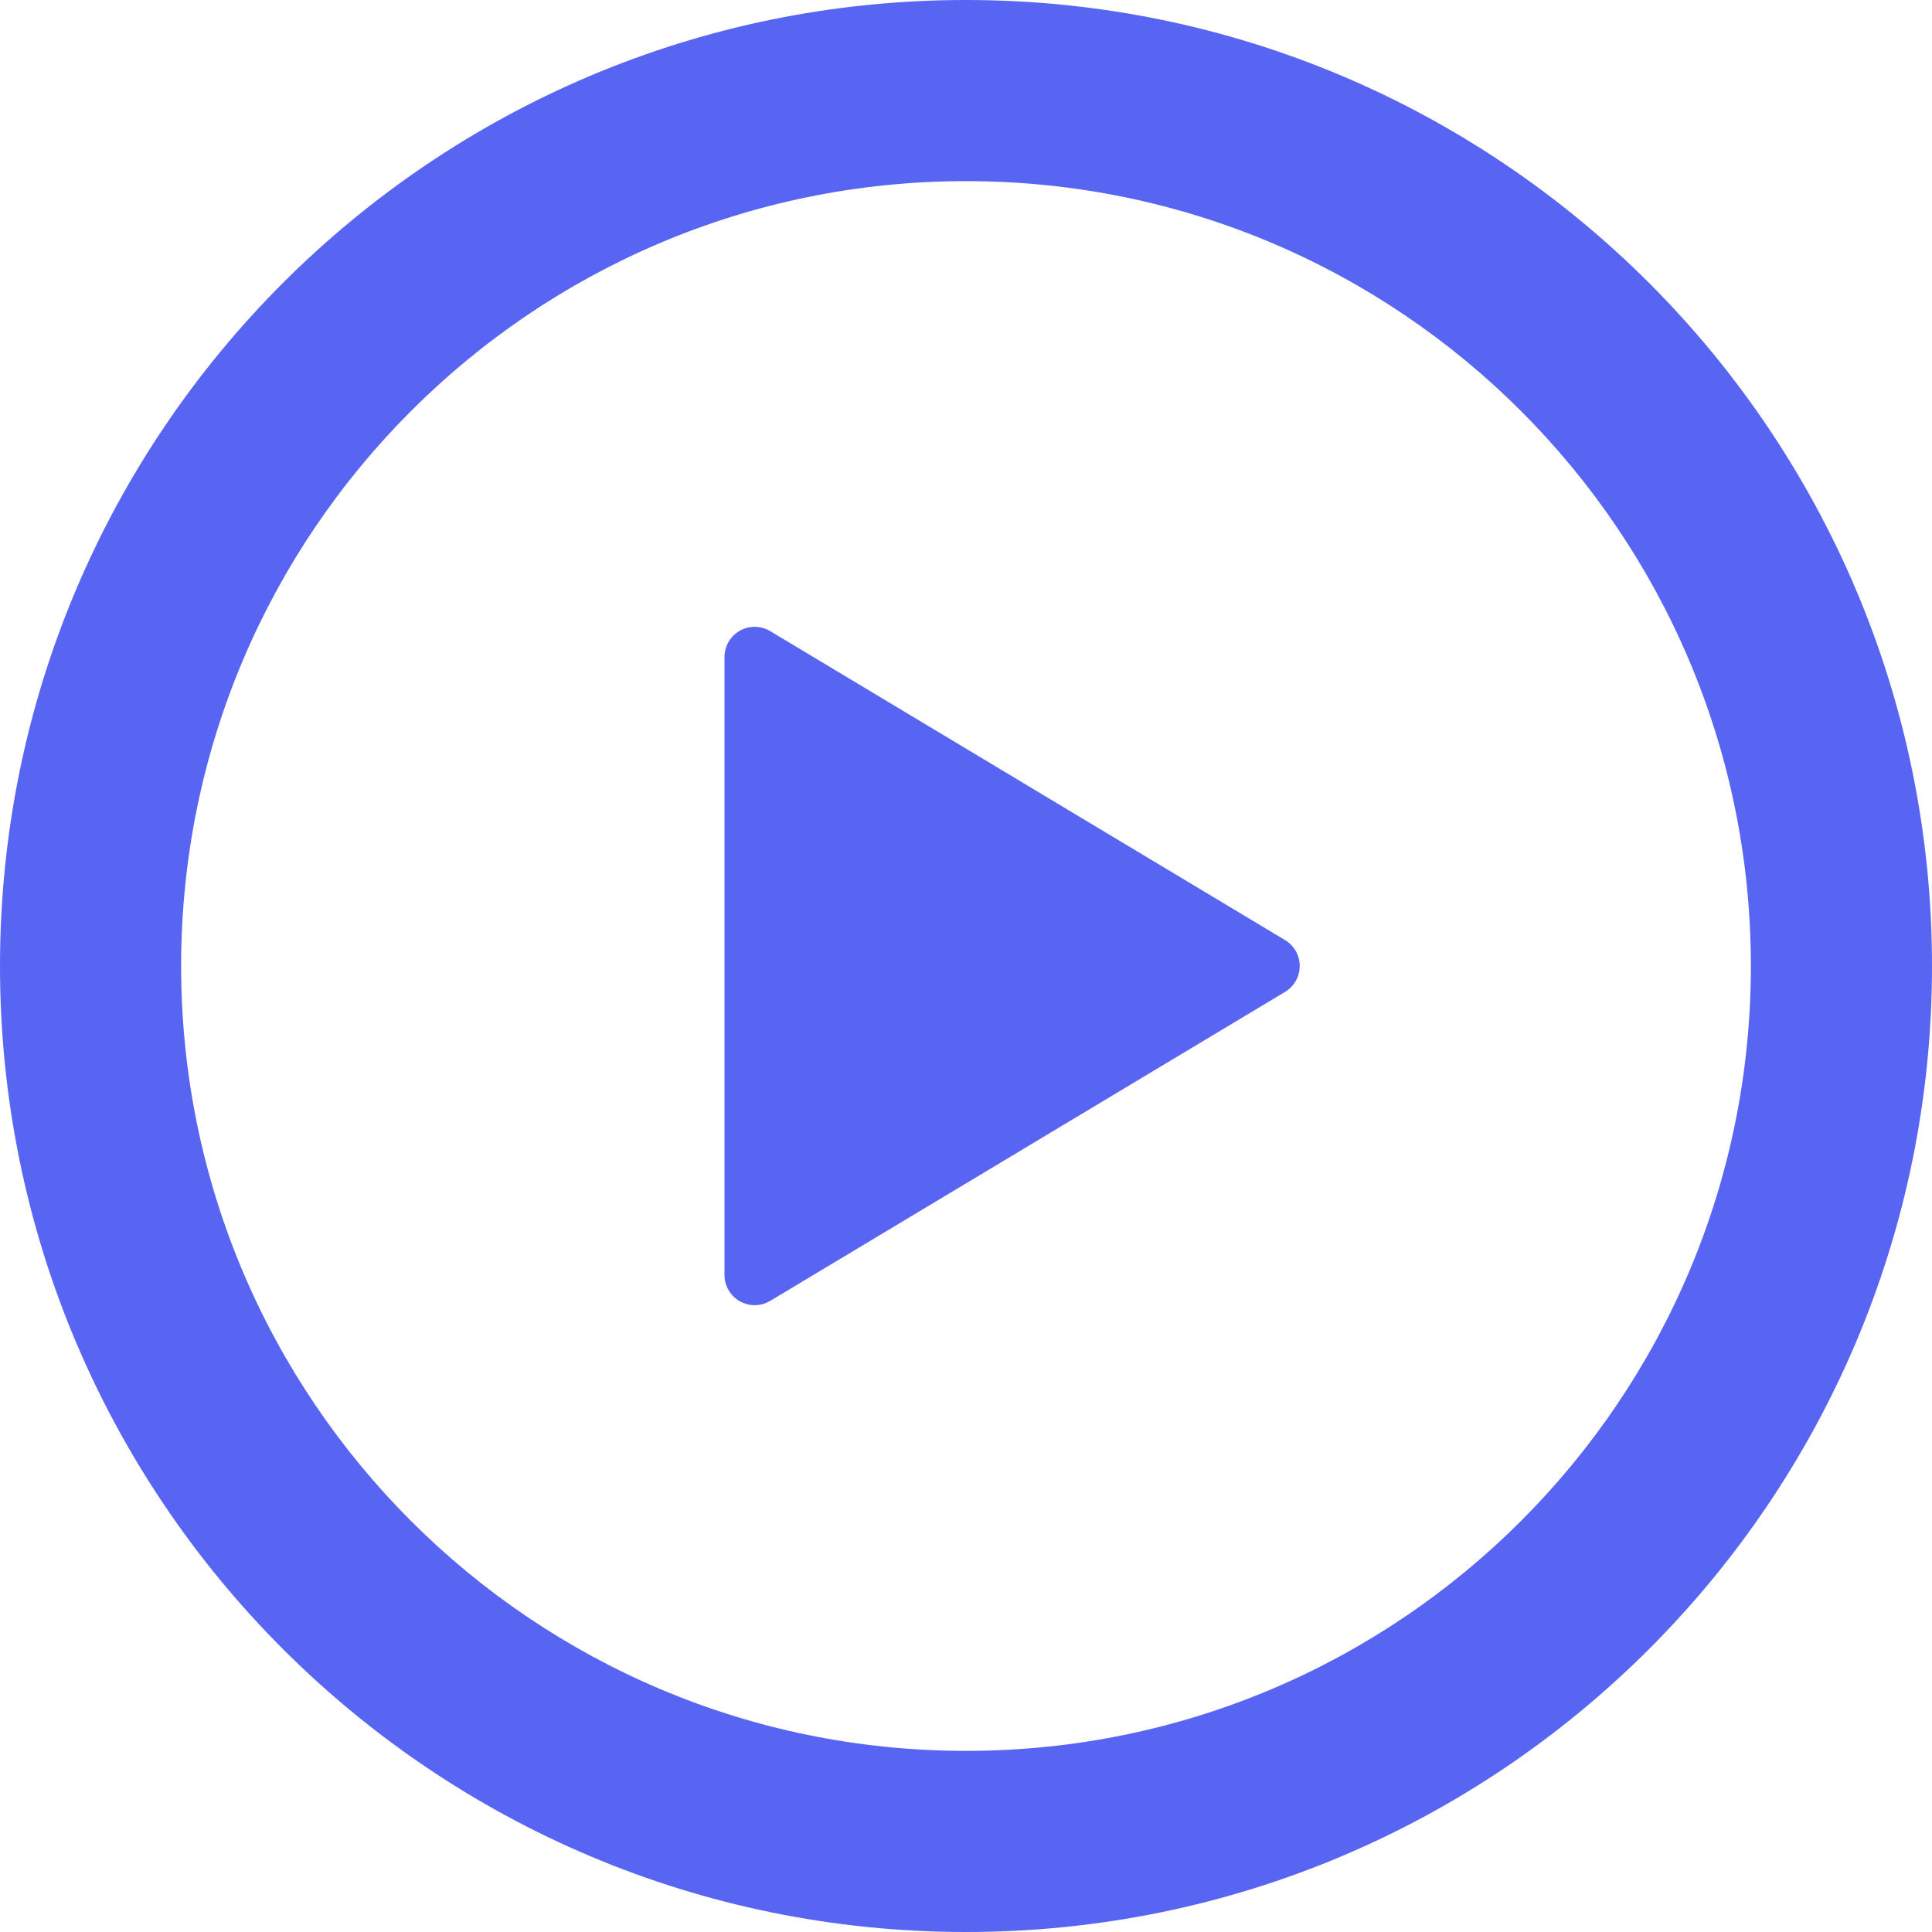
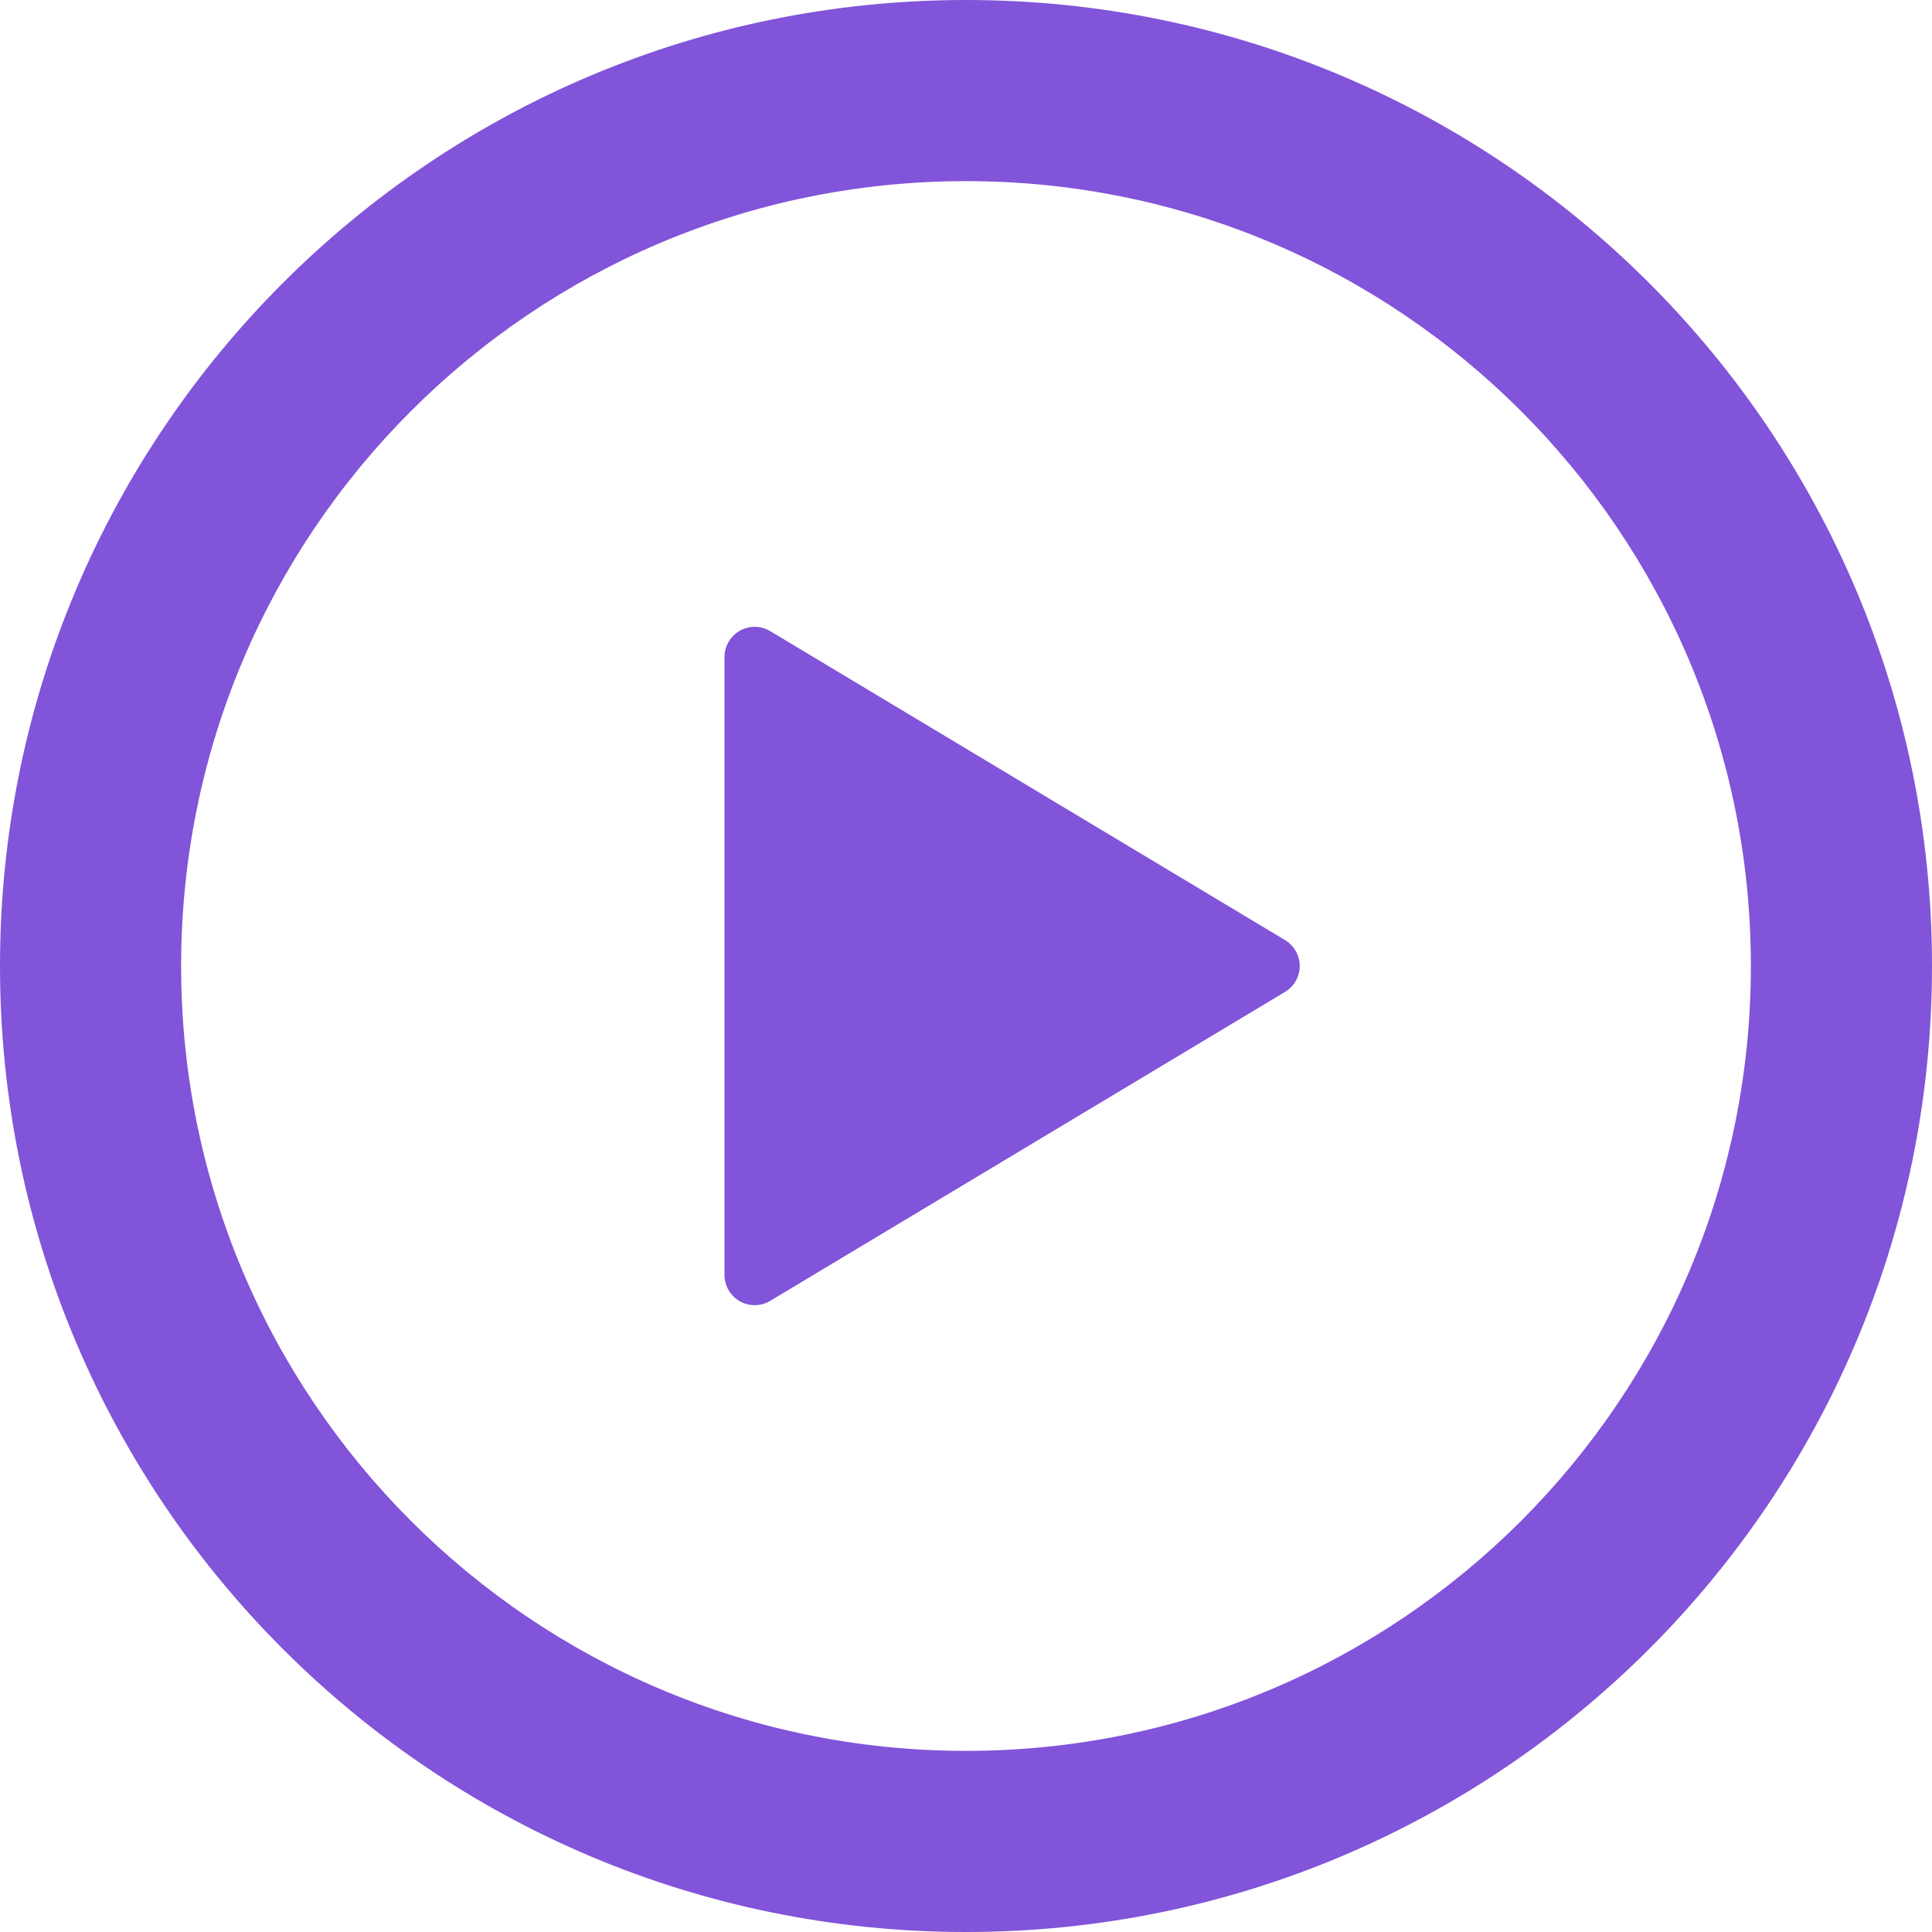
<svg xmlns="http://www.w3.org/2000/svg" width="1em" height="1em" viewBox="0 0 16 16">
-   <path fill="#5865F2" d="M8 0a8 8 0 1 1 0 16A8 8 0 0 1 8 0M1.5 8a6.5 6.5 0 1 0 13 0a6.5 6.5 0 0 0-13 0m4.879-2.773l4.264 2.559a.25.25 0 0 1 0 .428l-4.264 2.559A.25.25 0 0 1 6 10.559V5.442a.25.25 0 0 1 .379-.215" />
+   <path fill="#8154d9" d="M8 0a8 8 0 1 1 0 16A8 8 0 0 1 8 0M1.5 8a6.5 6.5 0 1 0 13 0a6.5 6.5 0 0 0-13 0m4.879-2.773l4.264 2.559a.25.25 0 0 1 0 .428l-4.264 2.559A.25.25 0 0 1 6 10.559V5.442a.25.25 0 0 1 .379-.215" />
</svg>
